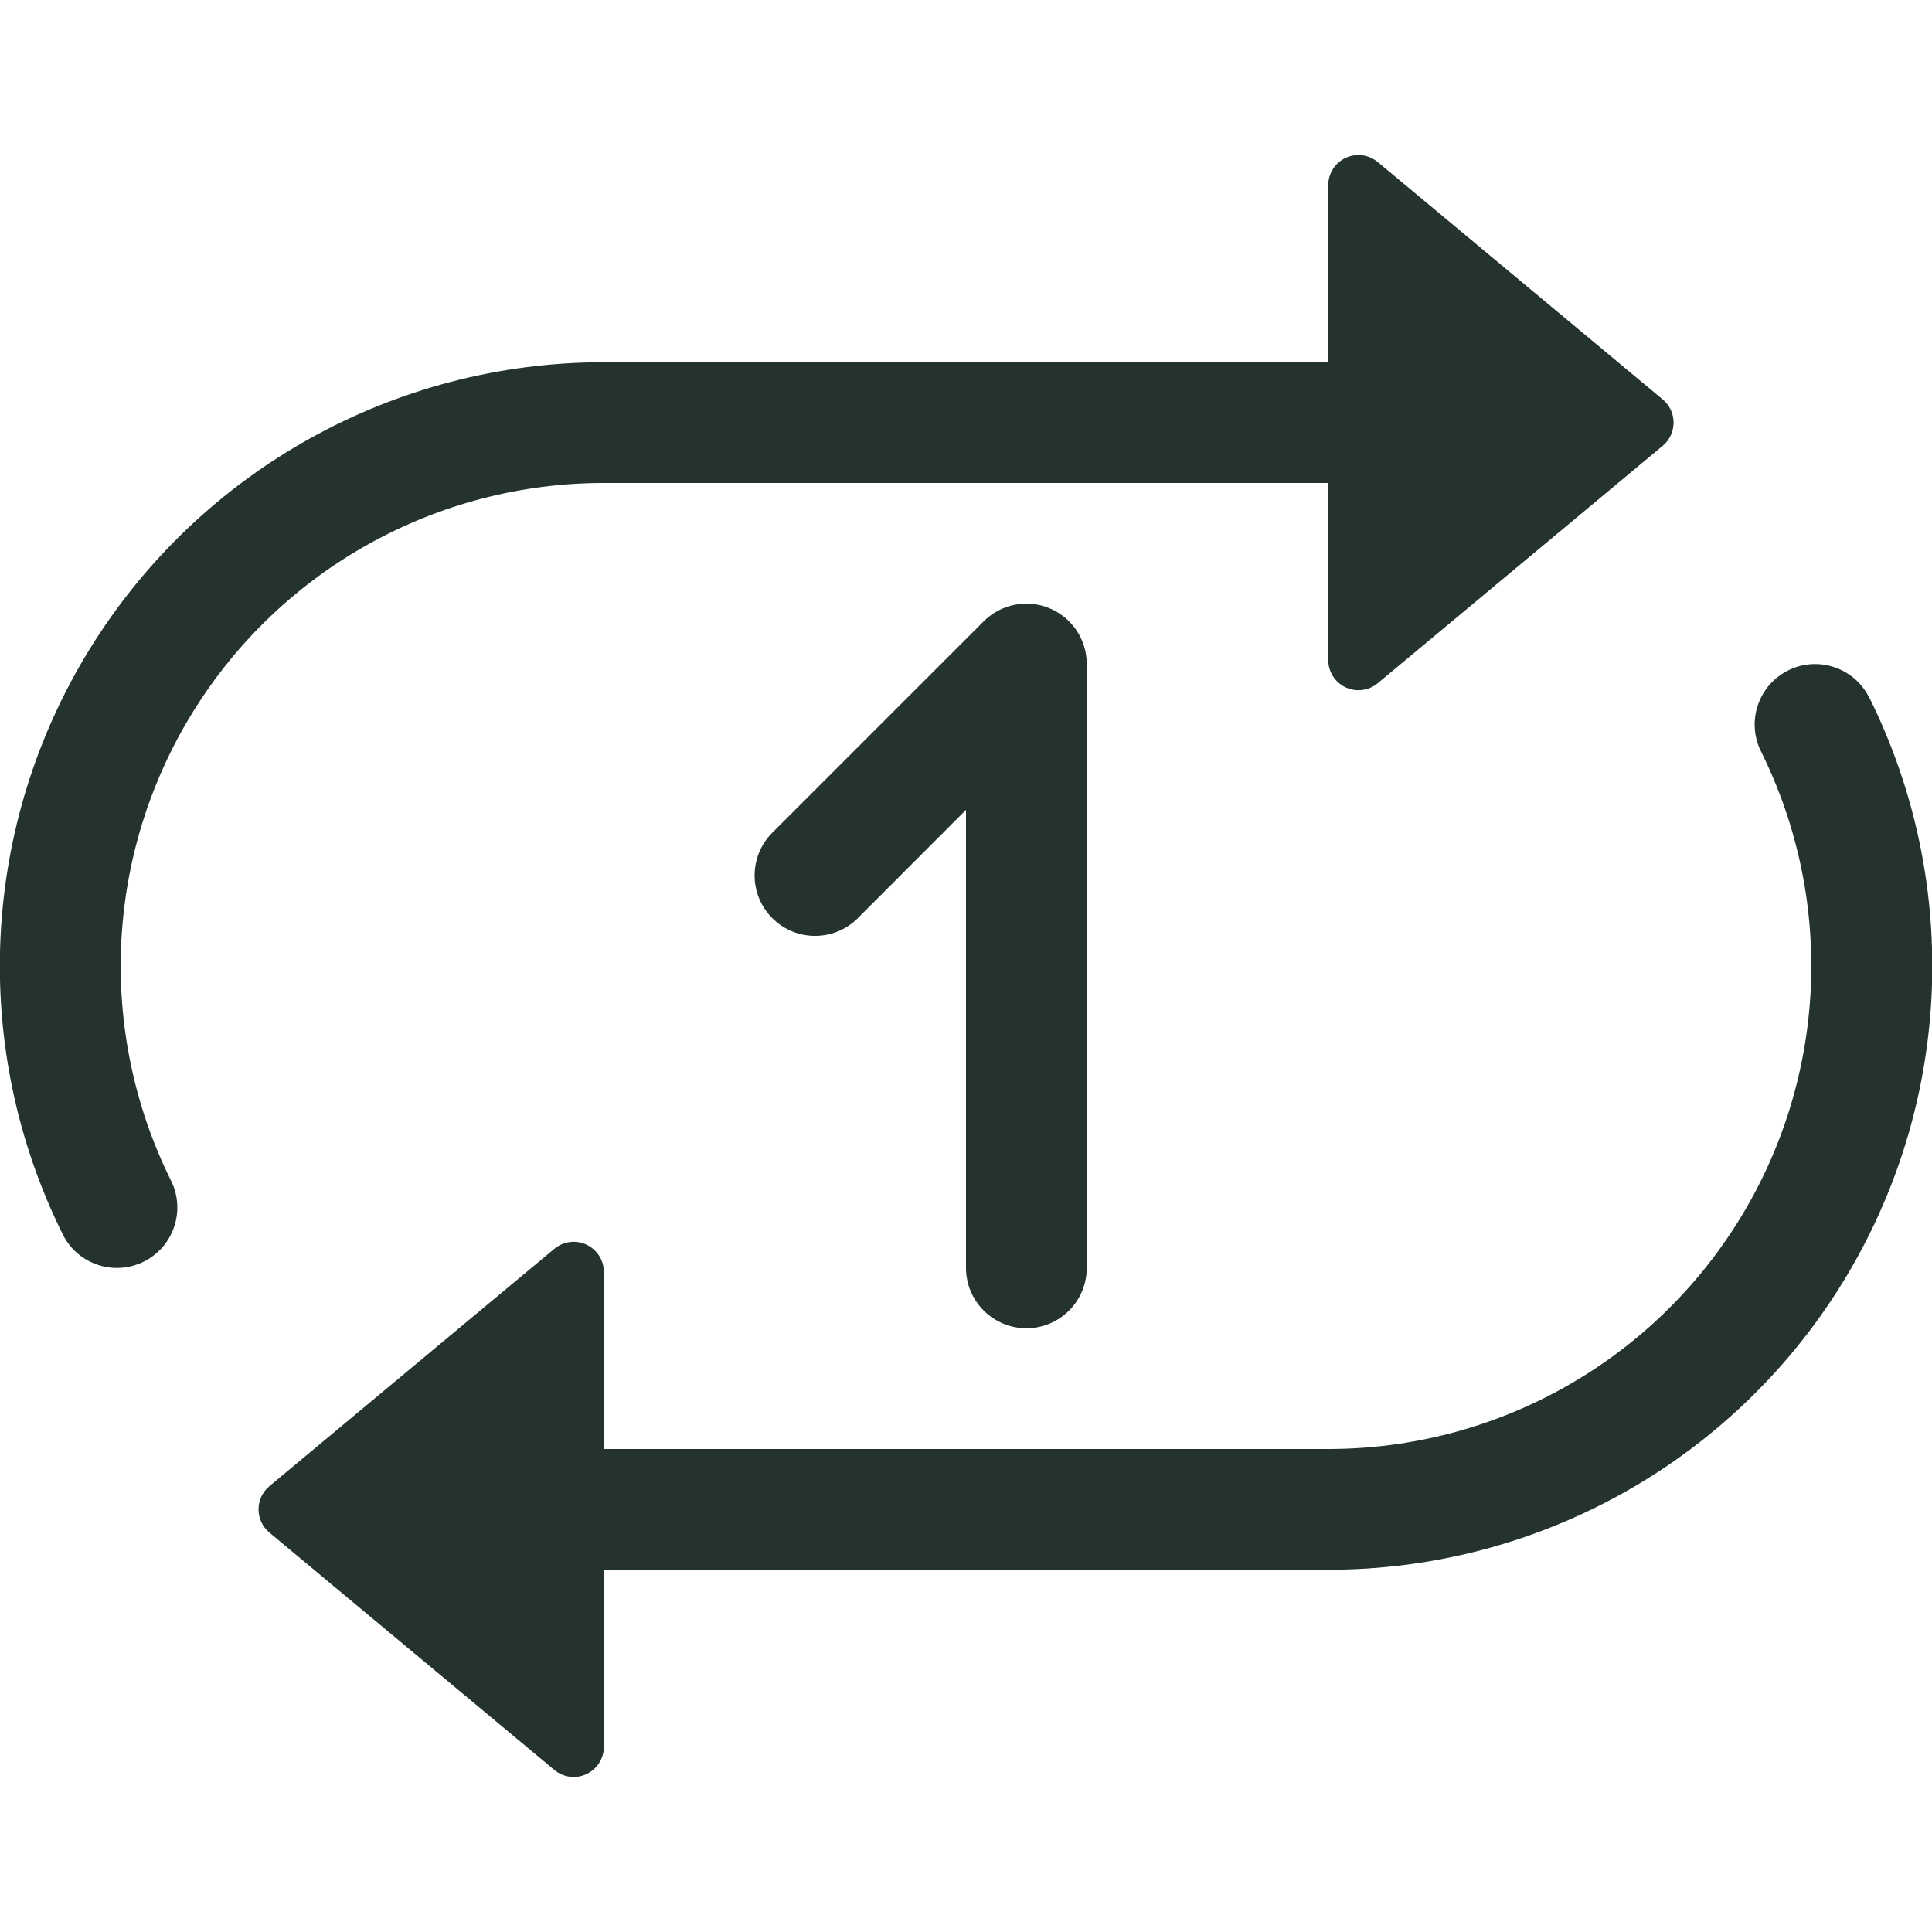
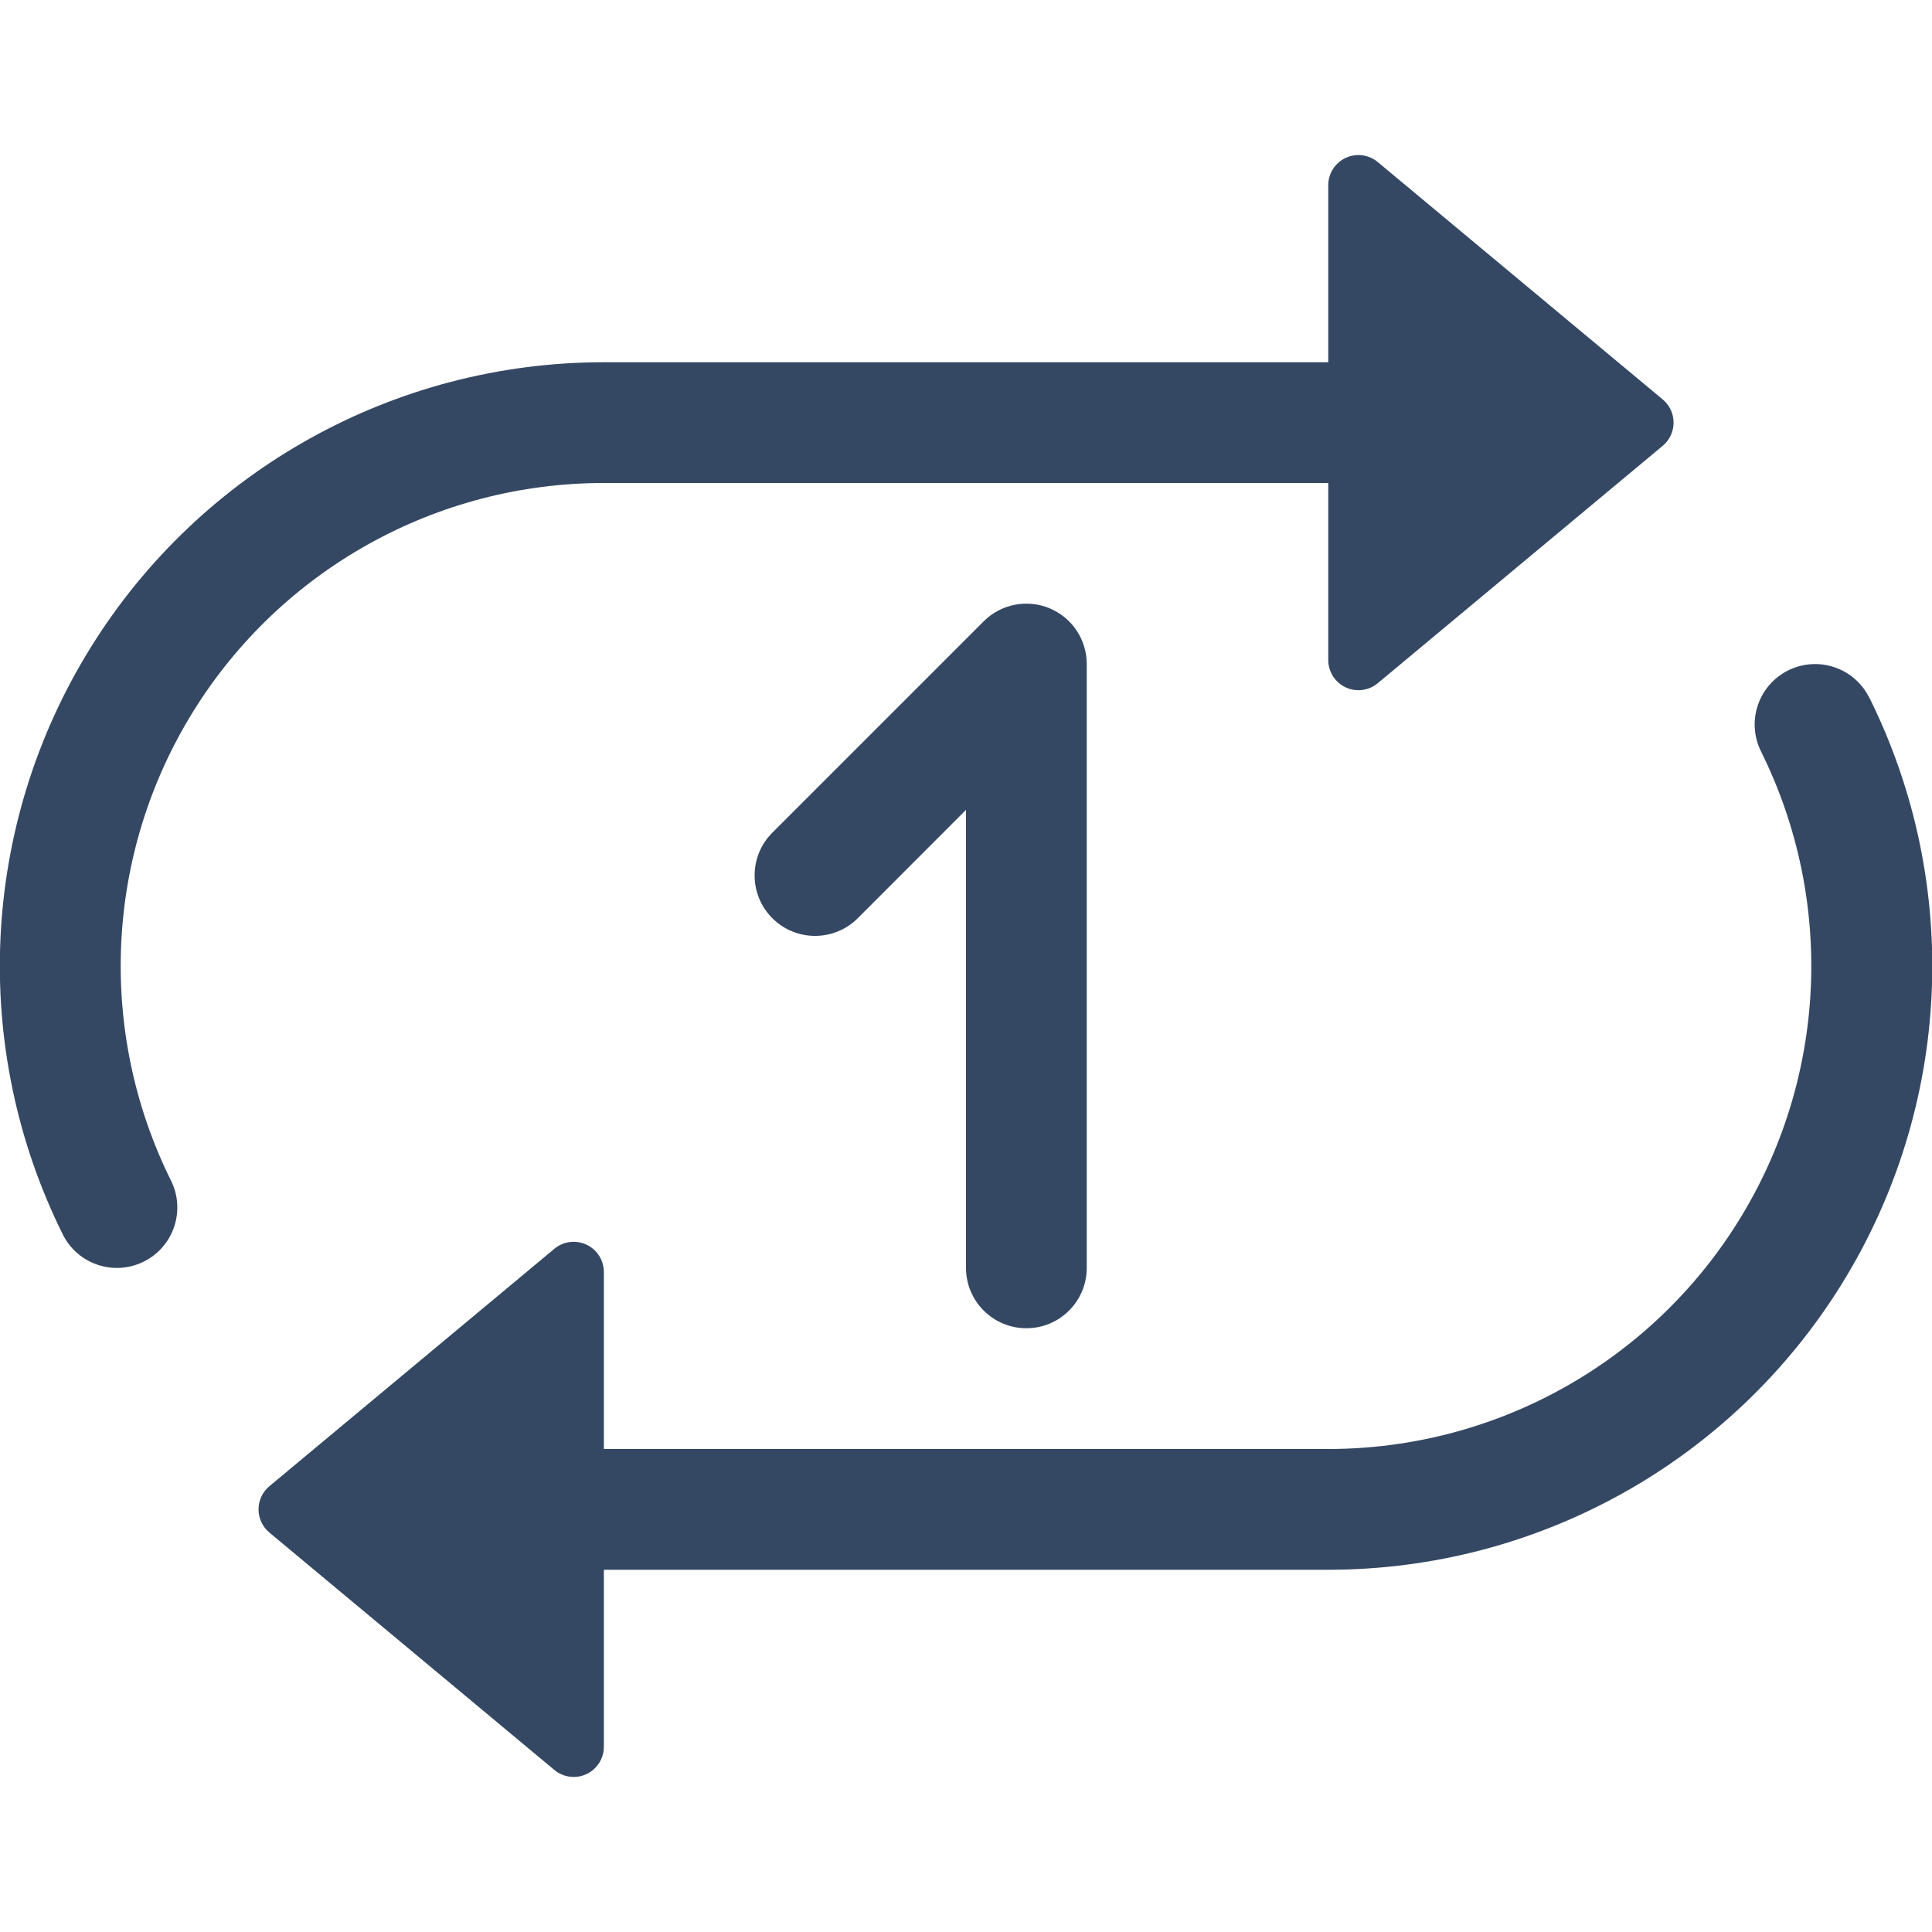
- <svg xmlns="http://www.w3.org/2000/svg" width="16" height="16" fill="#24332F" class="bi bi-repeat-1" viewBox="0 0 16 16">
+ <svg xmlns="http://www.w3.org/2000/svg" width="16" height="16" fill="#354863" class="bi bi-repeat-1" viewBox="0 0 16 16">
  <path d="M11 4v1.466a.25.25 0 0 0 .41.192l2.36-1.966a.25.25 0 0 0 0-.384l-2.36-1.966a.25.25 0 0 0-.41.192V3H5a5 5 0 0 0-4.48 7.223.5.5 0 0 0 .896-.446A4 4 0 0 1 5 4zm4.48 1.777a.5.5 0 0 0-.896.446A4 4 0 0 1 11 12H5.001v-1.466a.25.25 0 0 0-.41-.192l-2.36 1.966a.25.25 0 0 0 0 .384l2.36 1.966a.25.25 0 0 0 .41-.192V13h6a5 5 0 0 0 4.48-7.223Z" />
  <path d="M9 5.5a.5.5 0 0 0-.854-.354l-1.75 1.75a.5.5 0 1 0 .708.708L8 6.707V10.5a.5.5 0 0 0 1 0z" />
</svg>
